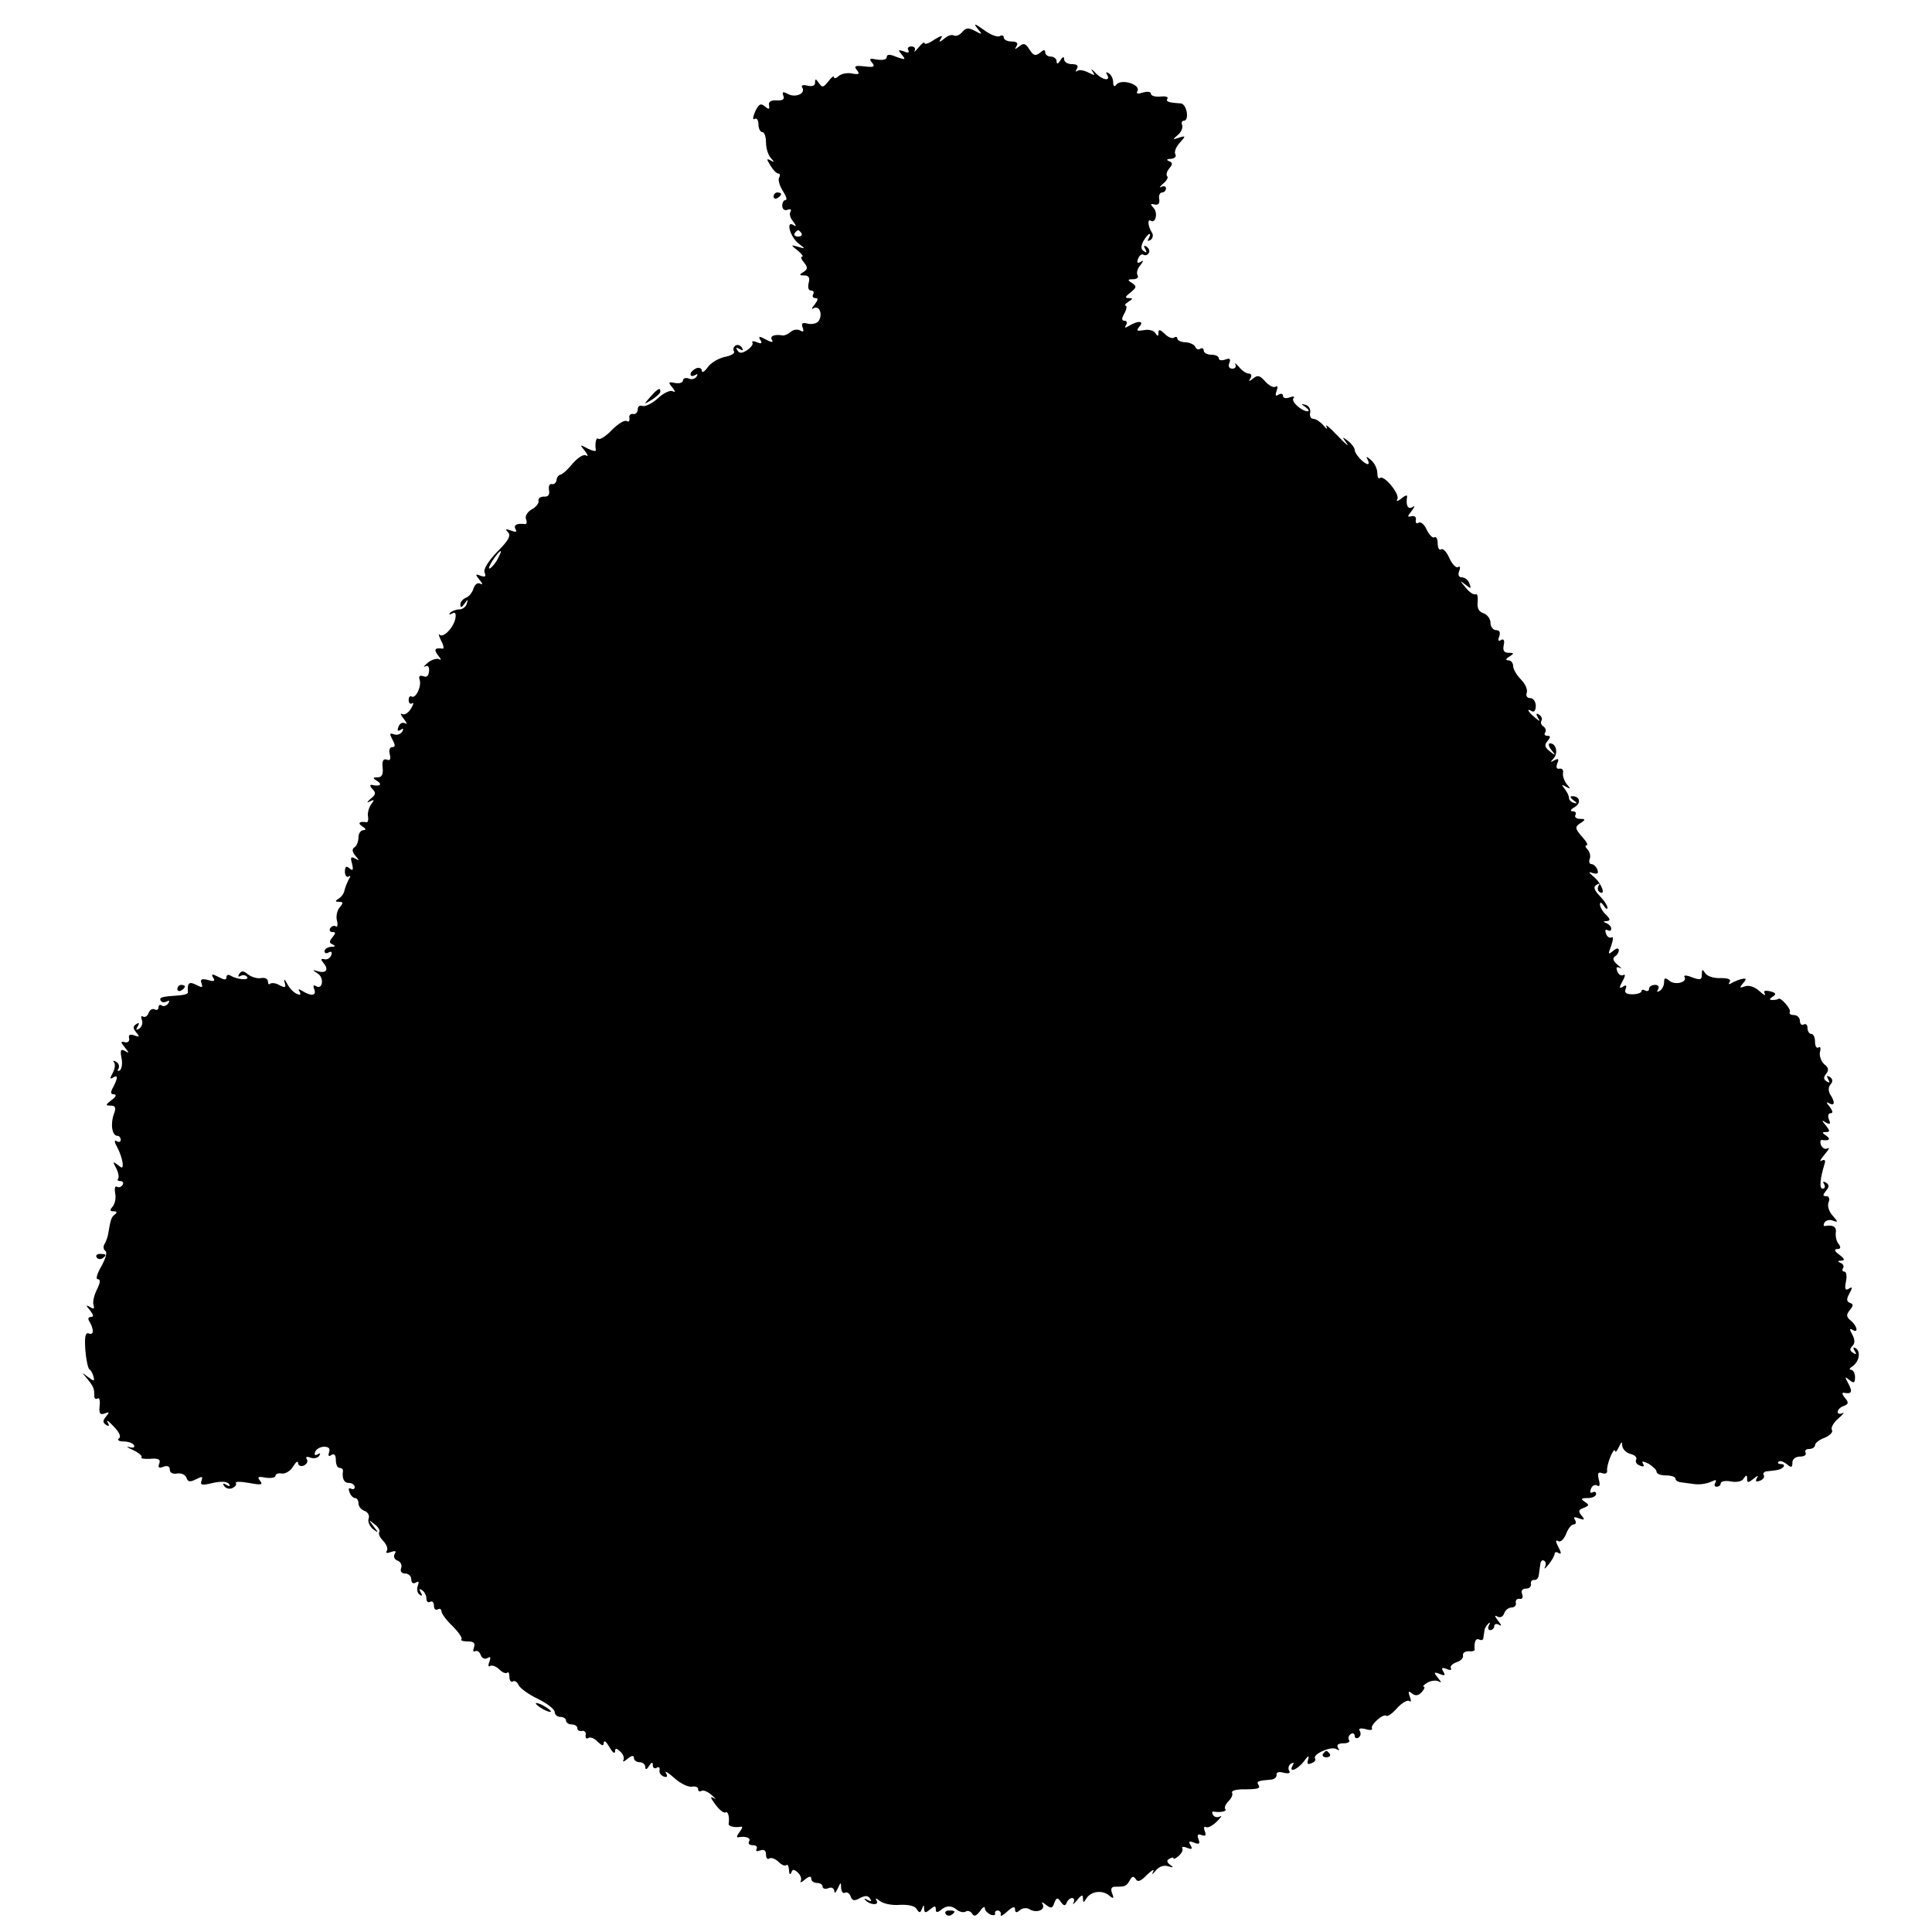
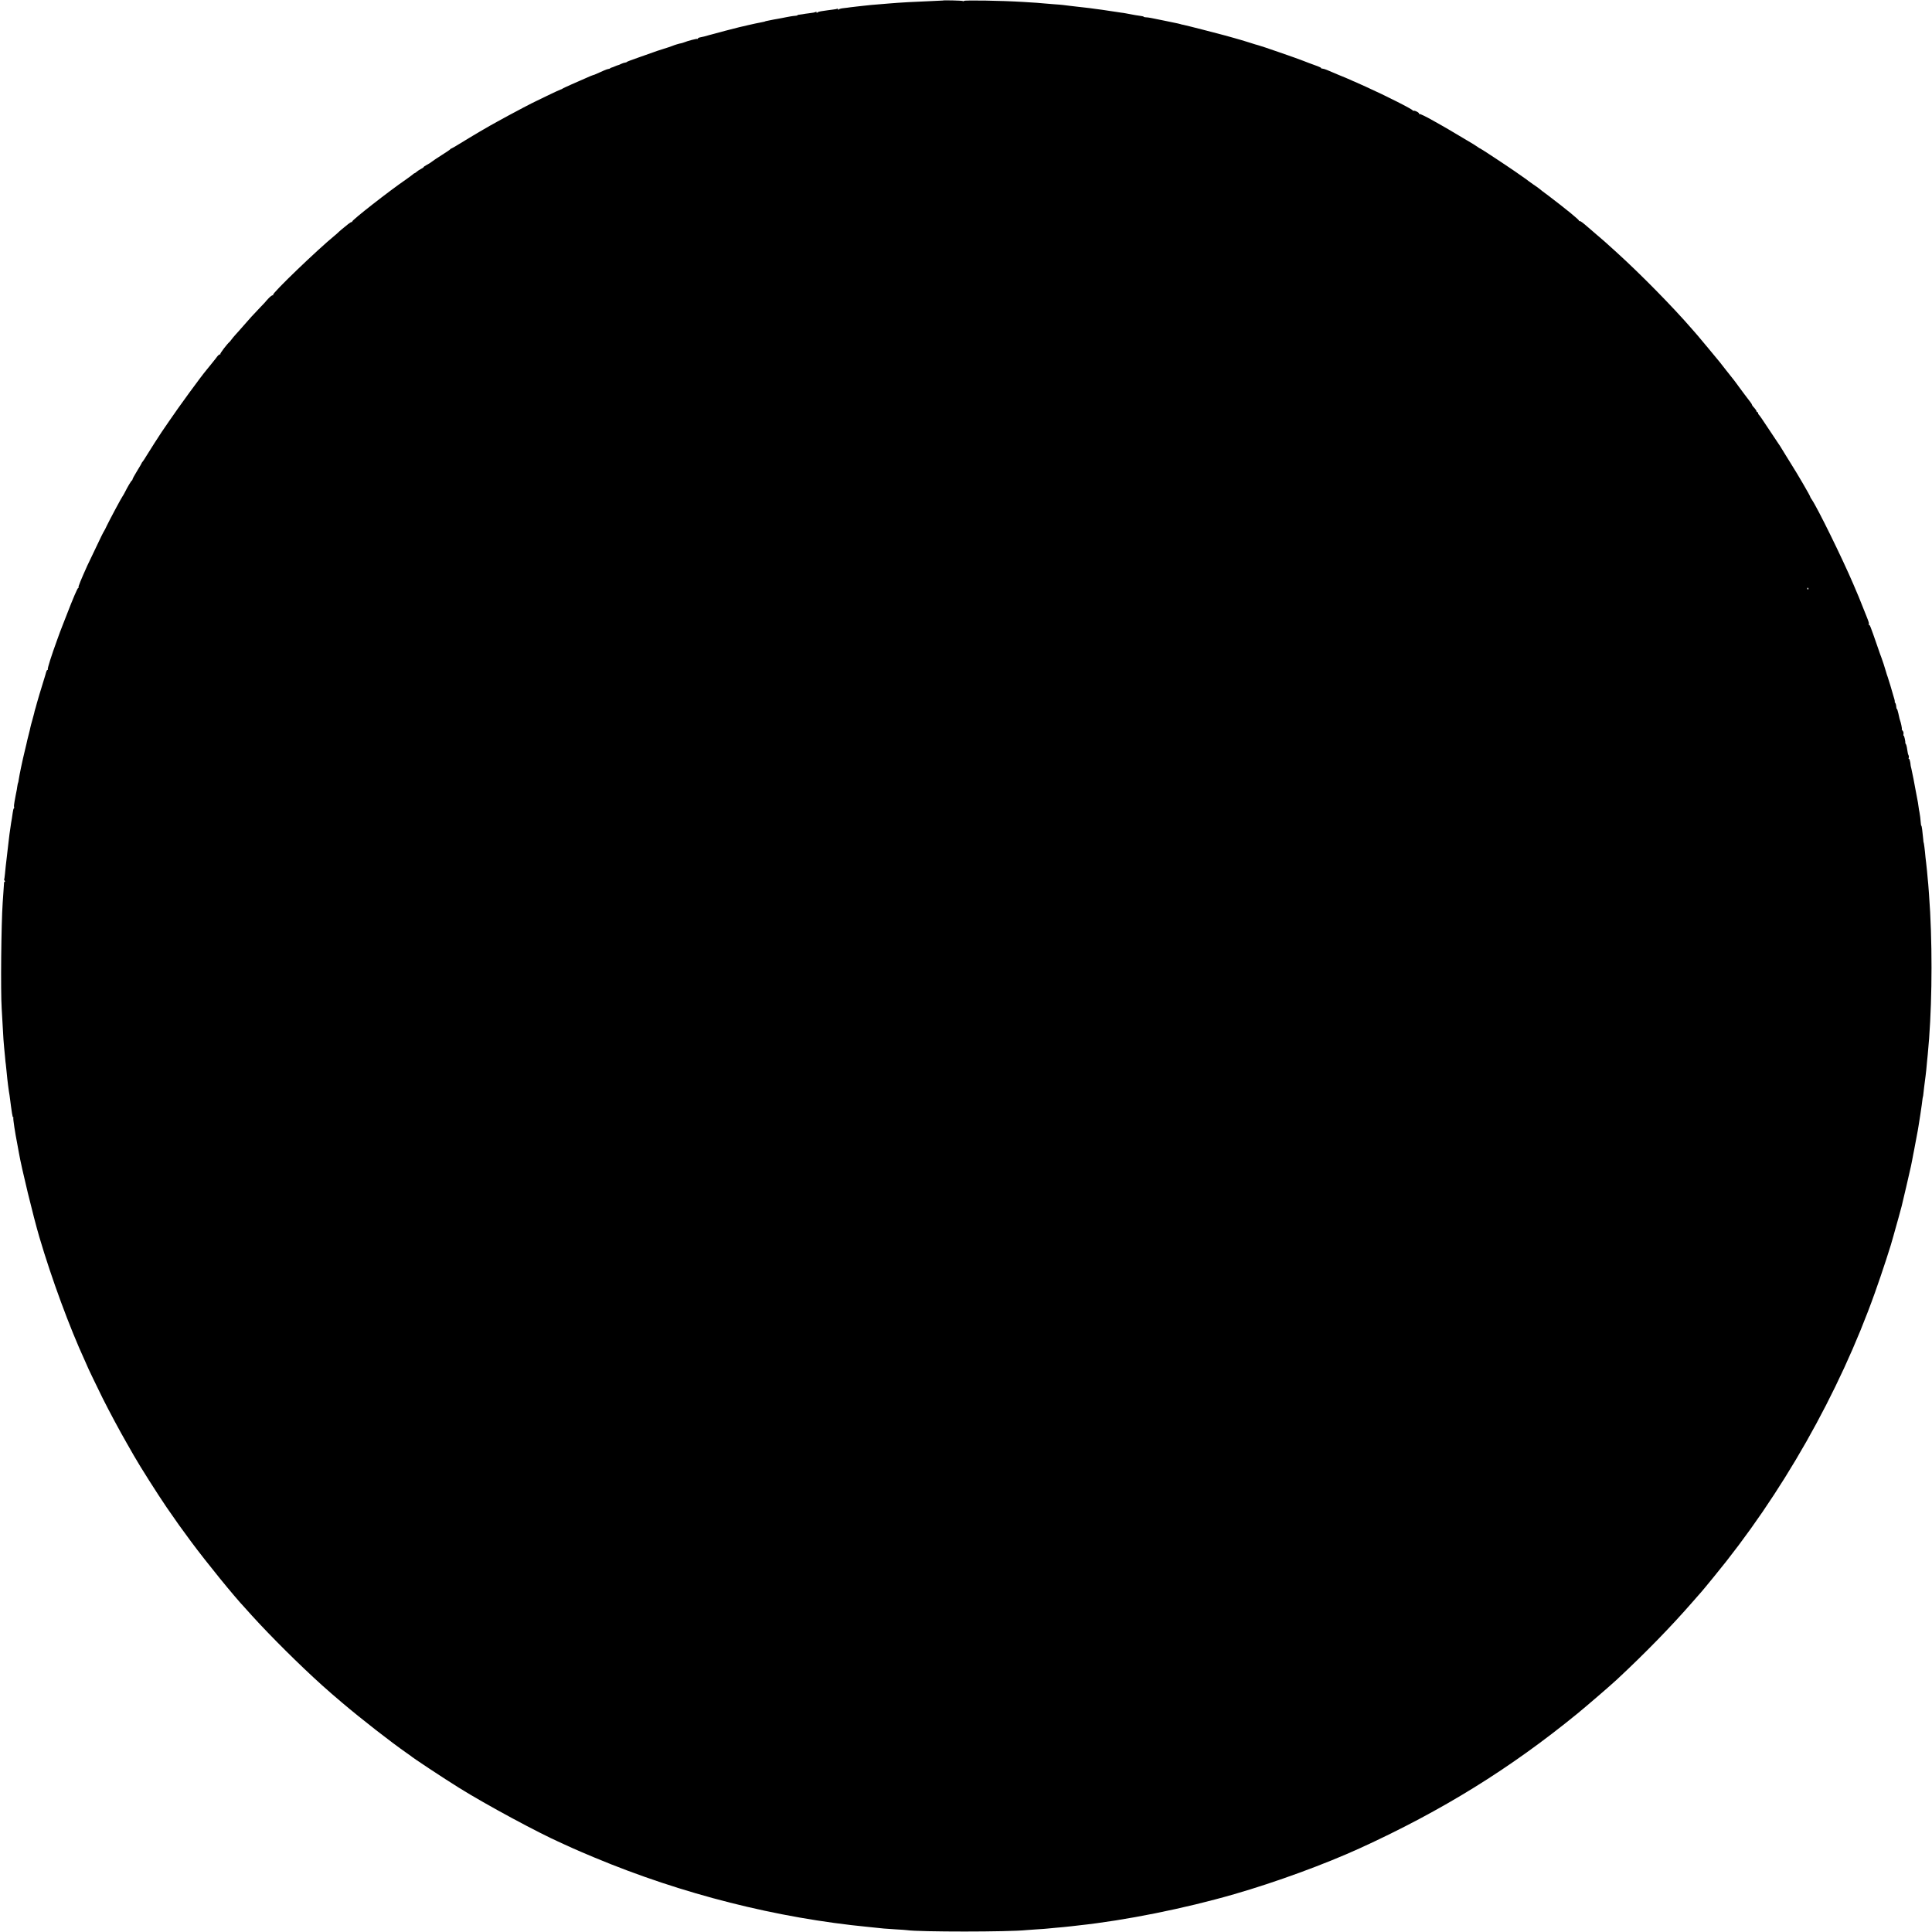
- <svg xmlns="http://www.w3.org/2000/svg" version="1.0" width="512pt" height="512pt" viewBox="0 0 512 512" preserveAspectRatio="xMidYMid meet">
-   <g transform="translate(0,512) scale(0.1,-0.1)" fill="#000000" stroke="none">
-     <path d="M2590 5045 c14 -17 14 -18 -6 -7 -17 9 -24 9 -34 -3 -7 -8 -16 -12 -22 -9 -5 3 -16 0 -25 -8 -14 -11 -16 -11 -9 1 6 8 0 7 -18 -4 -14 -10 -26 -14 -26 -9 0 4 -7 -1 -16 -12 -8 -10 -13 -14 -10 -8 3 6 -1 11 -9 11 -8 0 -11 -5 -8 -10 4 -7 -1 -8 -12 -3 -15 5 -16 4 -5 -9 11 -14 10 -14 -14 -6 -18 8 -26 7 -26 0 0 -7 -11 -9 -25 -7 -20 4 -23 3 -14 -8 9 -11 5 -13 -20 -10 -25 3 -29 1 -20 -10 8 -10 6 -12 -12 -9 -12 3 -28 0 -36 -6 -7 -7 -13 -8 -13 -3 0 4 -7 -1 -15 -12 -13 -16 -16 -17 -25 -4 -8 12 -10 12 -10 1 0 -8 -7 -11 -20 -8 -12 3 -18 1 -14 -5 10 -16 -18 -28 -38 -17 -13 7 -16 6 -12 -5 4 -9 -2 -13 -18 -12 -15 1 -22 -4 -20 -13 2 -11 0 -12 -11 -3 -11 9 -16 7 -26 -14 -6 -15 -7 -23 -1 -19 5 3 10 -3 10 -14 0 -12 5 -21 10 -21 6 0 10 -13 10 -28 0 -15 6 -34 13 -41 10 -11 9 -12 -1 -6 -11 6 -11 3 0 -14 7 -12 16 -21 21 -21 4 0 5 -5 2 -10 -4 -6 1 -22 9 -35 9 -14 13 -25 8 -25 -5 0 -9 -7 -9 -15 0 -9 6 -14 14 -11 8 3 11 1 8 -5 -4 -5 -1 -17 7 -26 9 -12 9 -15 0 -9 -20 12 -8 -32 14 -49 19 -15 19 -15 -1 -9 -20 6 -20 5 -1 -10 11 -9 16 -16 12 -16 -5 0 -3 -7 5 -16 10 -13 10 -17 -2 -25 -12 -7 -11 -9 3 -9 11 0 15 -6 11 -20 -3 -12 0 -20 6 -20 7 0 9 -4 6 -10 -3 -5 -1 -10 6 -10 8 0 7 -5 -2 -17 -8 -9 -9 -14 -3 -10 15 9 25 -15 14 -33 -4 -7 -17 -10 -28 -8 -16 4 -19 2 -15 -10 4 -10 2 -13 -6 -8 -6 4 -18 3 -25 -3 -8 -7 -18 -11 -22 -10 -22 4 -35 -2 -28 -12 4 -7 -1 -7 -16 1 -18 10 -21 9 -15 -1 6 -9 3 -11 -9 -6 -9 4 -15 3 -12 -1 3 -4 -4 -13 -14 -20 -14 -9 -21 -9 -26 0 -5 7 -3 8 6 3 9 -5 11 -4 6 4 -4 6 -12 9 -17 5 -5 -3 -7 -10 -4 -15 4 -5 -8 -12 -25 -15 -17 -4 -37 -16 -45 -28 -8 -11 -15 -15 -15 -9 0 7 -7 10 -15 7 -8 -4 -15 -10 -15 -16 0 -5 5 -6 12 -2 7 4 8 3 4 -4 -4 -6 -13 -9 -21 -5 -8 3 -15 0 -15 -5 0 -6 -9 -9 -21 -7 -18 4 -19 2 -7 -12 8 -10 8 -14 1 -10 -6 4 -24 -4 -39 -18 -15 -14 -34 -23 -41 -21 -7 3 -13 -1 -13 -9 0 -8 -6 -14 -12 -12 -7 1 -12 -4 -10 -11 1 -8 -2 -11 -7 -8 -5 4 -23 -7 -39 -23 -16 -17 -32 -27 -36 -24 -6 6 -10 -12 -7 -30 1 -4 -9 -2 -21 4 -22 12 -22 11 -8 -6 8 -10 10 -16 3 -12 -6 4 -21 -5 -35 -21 -12 -15 -27 -29 -33 -30 -5 -1 -10 -8 -10 -14 -1 -7 -6 -12 -12 -11 -7 2 -10 -6 -8 -16 2 -12 -2 -18 -13 -17 -9 0 -16 -4 -15 -11 2 -7 -7 -17 -18 -23 -12 -7 -18 -18 -15 -26 3 -7 2 -13 -2 -13 -21 3 -32 -2 -26 -13 5 -8 1 -9 -12 -4 -14 5 -16 4 -8 -4 9 -9 2 -22 -28 -52 -24 -25 -37 -46 -34 -55 5 -11 2 -13 -10 -9 -15 6 -15 4 -3 -11 8 -9 9 -14 2 -10 -7 4 -14 -1 -18 -12 -3 -11 -12 -22 -20 -25 -8 -3 -15 -11 -15 -18 0 -9 3 -9 11 2 9 13 10 13 6 0 -2 -8 -11 -15 -20 -15 -8 0 -19 -4 -24 -9 -4 -5 -3 -6 5 -2 8 5 11 1 9 -12 -4 -24 -32 -54 -42 -44 -4 4 -2 -3 4 -16 7 -12 8 -22 4 -21 -21 3 -24 -2 -12 -18 8 -9 9 -14 3 -10 -6 3 -20 -1 -30 -9 -10 -9 -14 -13 -7 -10 7 4 11 -1 10 -13 -1 -12 -6 -17 -15 -13 -10 3 -13 0 -10 -9 6 -17 -10 -51 -21 -45 -4 3 -8 -1 -8 -9 0 -8 4 -12 9 -9 5 4 4 -3 -3 -14 -7 -12 -18 -18 -24 -14 -5 3 -3 -3 5 -13 8 -10 10 -16 4 -12 -7 4 -15 0 -18 -9 -4 -10 -2 -13 6 -8 7 5 8 3 4 -5 -5 -7 -14 -10 -22 -7 -12 4 -12 2 -4 -14 8 -15 8 -20 -1 -20 -6 0 -9 -8 -6 -19 3 -13 1 -18 -8 -14 -9 3 -13 -3 -11 -21 2 -18 -2 -26 -13 -26 -14 0 -14 -2 -1 -10 14 -9 7 -15 -15 -10 -5 1 -5 -4 2 -11 10 -10 9 -15 -5 -26 -10 -9 -11 -12 -2 -7 12 6 13 5 4 -7 -6 -8 -10 -22 -9 -31 2 -10 0 -17 -3 -17 -20 3 -25 -2 -12 -11 10 -6 11 -10 3 -10 -7 0 -13 -9 -13 -19 0 -11 -5 -23 -10 -26 -8 -5 -7 -12 2 -23 11 -13 11 -14 -1 -7 -11 6 -13 3 -8 -14 4 -17 2 -20 -7 -12 -8 7 -12 5 -12 -9 0 -10 5 -16 10 -13 5 4 6 1 0 -8 -4 -8 -9 -20 -11 -28 -1 -8 -8 -18 -15 -22 -11 -7 -10 -9 1 -9 11 0 11 -3 1 -15 -7 -8 -10 -24 -7 -35 3 -11 1 -18 -3 -15 -5 3 -11 1 -15 -5 -3 -5 -1 -10 6 -10 9 0 9 -3 0 -14 -9 -11 -9 -15 1 -19 8 -4 7 -6 -4 -6 -10 -1 -18 -6 -18 -12 0 -5 5 -7 11 -3 7 4 10 1 7 -7 -3 -8 -11 -13 -18 -11 -10 2 -11 0 -2 -11 14 -17 6 -27 -16 -21 -15 5 -15 4 0 -6 18 -11 13 -45 -5 -33 -6 4 -8 0 -4 -9 6 -17 -8 -19 -32 -4 -10 6 -12 5 -7 -2 4 -8 2 -10 -7 -6 -8 3 -20 15 -26 27 -7 13 -9 14 -7 4 5 -14 2 -16 -13 -8 -10 6 -21 7 -25 4 -3 -3 -6 -1 -6 6 0 7 -8 11 -18 9 -11 -2 -26 3 -35 10 -12 10 -17 10 -23 1 -4 -7 -3 -9 4 -5 6 3 13 2 17 -3 6 -10 -27 -7 -45 4 -6 3 -10 1 -10 -5 0 -8 -6 -7 -21 1 -17 9 -20 8 -14 -2 6 -9 2 -11 -14 -6 -17 4 -21 2 -17 -9 4 -12 2 -12 -14 -4 -19 10 -24 5 -22 -20 0 -4 -10 -7 -24 -8 -46 -3 -53 -5 -48 -14 3 -5 10 -5 16 -2 7 4 8 2 4 -5 -4 -6 -12 -9 -17 -6 -5 4 -9 1 -9 -5 0 -6 -5 -8 -10 -5 -6 3 -13 -1 -16 -9 -3 -9 -10 -13 -15 -10 -5 3 -6 -1 -3 -9 3 -8 0 -18 -7 -23 -8 -5 -10 -3 -4 6 5 9 4 11 -4 6 -9 -6 -9 -11 0 -22 10 -12 9 -13 -5 -8 -11 4 -16 2 -14 -7 2 -8 -3 -13 -11 -11 -12 3 -12 1 0 -14 12 -15 12 -16 0 -9 -11 6 -13 2 -9 -19 3 -14 1 -29 -5 -33 -5 -3 -7 -1 -3 5 3 6 1 14 -6 18 -7 4 -10 4 -6 -1 4 -4 3 -17 -3 -28 -8 -14 -8 -18 0 -13 14 9 14 0 1 -25 -8 -14 -7 -19 2 -19 8 -1 5 -7 -6 -15 -17 -13 -17 -15 -3 -15 13 0 15 -5 9 -22 -10 -27 -5 -58 9 -58 5 0 9 -5 9 -11 0 -5 -5 -7 -11 -3 -7 4 -6 -3 2 -17 7 -13 13 -32 14 -41 1 -15 -1 -15 -13 -5 -13 10 -14 9 -4 -9 6 -12 8 -24 5 -28 -3 -3 -1 -6 6 -6 7 0 9 -5 6 -10 -4 -6 -10 -8 -15 -5 -5 3 -7 -4 -5 -16 3 -13 0 -28 -6 -36 -9 -10 -8 -13 2 -13 9 0 10 -3 4 -8 -10 -7 -12 -14 -18 -50 -1 -9 -6 -22 -10 -29 -4 -6 -3 -14 2 -18 6 -3 1 -20 -10 -40 -12 -21 -16 -35 -10 -35 8 0 7 -9 -2 -27 -8 -16 -12 -34 -9 -42 3 -10 0 -11 -9 -5 -12 7 -12 5 0 -9 9 -12 10 -17 2 -17 -7 0 -9 -5 -4 -12 12 -21 12 -37 -1 -32 -10 4 -12 -8 -10 -42 2 -26 7 -50 11 -53 5 -3 9 -12 11 -20 3 -12 1 -12 -15 0 -17 13 -17 13 -1 -6 16 -20 18 -24 18 -46 0 -5 4 -8 9 -5 4 3 7 -6 5 -20 -2 -20 1 -24 13 -20 13 5 14 4 4 -8 -9 -11 -9 -16 0 -22 8 -5 10 -3 4 7 -4 8 3 3 16 -11 15 -15 21 -28 14 -32 -5 -4 0 -8 12 -8 12 0 25 -4 28 -10 3 -6 -2 -8 -12 -5 -10 3 -6 -1 10 -8 15 -7 25 -16 22 -19 -4 -3 7 -5 23 -4 23 2 28 -2 24 -13 -4 -10 -1 -13 11 -8 11 4 17 1 17 -8 0 -8 8 -12 19 -10 11 2 22 -3 25 -11 4 -12 10 -12 26 -4 16 8 18 8 14 -4 -4 -12 1 -13 30 -6 23 5 38 4 43 -3 4 -6 1 -7 -7 -2 -8 5 -11 4 -6 -3 4 -6 13 -9 21 -6 8 4 13 9 10 14 -2 4 13 4 35 0 33 -6 38 -5 29 6 -8 10 -5 12 15 8 14 -2 26 0 26 5 0 5 8 8 17 6 10 -1 23 7 30 19 7 11 12 16 13 9 0 -7 7 -10 15 -7 8 4 12 11 8 17 -4 6 0 8 10 4 9 -3 19 -1 23 5 4 7 3 8 -4 4 -7 -4 -10 -2 -7 6 3 8 14 14 24 14 12 0 17 -5 13 -15 -3 -9 -1 -12 6 -7 8 5 12 0 12 -13 0 -12 4 -21 10 -21 5 0 9 -3 9 -7 -3 -21 2 -33 16 -33 8 0 15 -5 15 -11 0 -5 -4 -7 -10 -4 -6 3 -7 -1 -4 -9 3 -9 10 -16 15 -16 5 0 9 -6 9 -14 0 -8 7 -17 16 -20 9 -3 14 -13 11 -20 -3 -8 2 -20 11 -28 16 -12 16 -11 2 7 -14 19 -14 19 2 6 10 -7 16 -17 13 -21 -3 -5 2 -15 11 -24 8 -9 13 -20 9 -26 -4 -6 1 -7 11 -3 12 4 15 3 10 -5 -4 -7 -1 -15 8 -18 8 -3 12 -12 9 -20 -3 -8 1 -14 11 -14 9 0 16 -7 16 -16 0 -9 5 -12 12 -8 8 5 9 2 5 -9 -3 -9 -1 -19 5 -23 7 -5 8 -2 3 6 -5 9 -4 11 3 6 7 -4 12 -14 12 -22 0 -8 4 -12 10 -9 5 3 10 -1 10 -10 0 -9 4 -13 10 -10 5 3 10 1 10 -5 0 -6 13 -24 29 -39 16 -16 27 -32 24 -35 -4 -3 4 -6 16 -6 17 0 21 -4 17 -16 -3 -8 -2 -13 3 -10 5 3 12 -1 15 -10 3 -9 11 -12 18 -8 8 5 9 2 5 -10 -4 -9 -3 -15 2 -11 5 3 16 -1 24 -9 8 -8 17 -12 21 -9 3 4 6 -1 6 -11 0 -9 4 -15 9 -12 5 3 11 -1 15 -9 3 -8 26 -25 51 -37 25 -12 45 -28 45 -35 0 -7 7 -13 15 -13 8 0 15 -4 15 -10 0 -5 7 -10 15 -10 8 0 15 -4 15 -10 0 -5 6 -9 13 -7 6 1 11 -4 9 -11 -1 -8 2 -11 7 -8 5 4 17 -1 25 -10 12 -11 16 -12 16 -2 1 7 7 2 15 -12 8 -14 14 -19 15 -12 0 10 3 10 14 0 8 -7 11 -17 8 -23 -3 -5 2 -4 11 4 11 9 17 10 17 2 0 -6 7 -11 15 -11 8 0 15 -6 15 -12 0 -9 4 -8 10 2 7 11 10 11 10 2 0 -7 5 -10 10 -7 6 4 9 1 8 -6 -2 -6 3 -14 11 -17 9 -3 11 0 6 9 -5 8 5 2 21 -12 16 -15 37 -25 47 -24 9 2 17 -1 17 -6 0 -6 4 -8 9 -5 5 3 17 -2 28 -12 10 -9 12 -12 4 -7 -10 6 -8 0 4 -16 11 -15 23 -25 28 -22 6 4 11 -12 8 -30 -1 -7 15 -11 33 -8 5 1 3 -5 -4 -14 -7 -9 -9 -15 -4 -14 21 4 35 -2 29 -11 -3 -6 1 -10 10 -10 9 0 13 -4 10 -10 -3 -6 1 -7 9 -4 11 4 16 0 16 -11 0 -9 4 -14 9 -10 5 3 16 -1 24 -9 8 -8 17 -12 21 -9 3 4 6 -2 7 -13 0 -10 3 -14 6 -7 3 10 7 10 18 0 7 -7 10 -16 7 -22 -3 -5 2 -4 11 4 11 9 17 10 17 2 0 -6 7 -11 15 -11 8 0 15 -4 15 -10 0 -5 7 -7 15 -4 9 4 15 0 16 -7 0 -8 4 -5 9 6 8 18 9 18 9 2 1 -10 5 -16 10 -13 5 3 12 -1 15 -9 4 -12 10 -14 25 -5 14 7 22 7 27 -2 5 -7 3 -8 -7 -3 -8 5 -10 4 -6 0 12 -14 38 -15 30 -2 -4 8 -1 7 9 -1 9 -7 32 -12 53 -10 22 1 40 -3 44 -11 7 -11 10 -11 14 0 5 12 6 12 6 0 1 -11 4 -11 16 -1 12 10 15 10 15 0 0 -9 4 -9 13 -2 15 13 29 13 44 0 7 -5 17 -7 22 -4 5 4 13 1 17 -5 5 -9 11 -7 21 6 7 11 13 14 13 8 0 -6 7 -13 15 -17 8 -3 14 -1 12 3 -1 5 2 8 8 8 5 -1 9 -6 7 -12 -2 -5 6 -1 17 9 14 13 21 15 21 6 0 -9 4 -10 13 -2 7 6 18 7 26 2 18 -11 43 -1 34 14 -4 6 -1 6 9 -2 13 -10 17 -10 22 5 6 15 9 15 17 3 8 -11 12 -12 16 -2 2 6 9 12 14 12 6 0 7 -6 4 -12 -4 -7 1 -4 9 6 12 15 16 16 16 5 0 -12 2 -12 9 0 12 19 42 23 60 8 12 -10 14 -9 8 6 -4 11 -2 17 8 17 27 0 30 1 39 17 6 11 10 12 16 3 5 -9 14 -5 30 12 13 12 20 16 16 8 -5 -9 -2 -8 7 3 9 11 22 15 33 11 14 -4 15 -3 5 4 -9 7 -10 12 -2 16 6 4 11 4 11 1 0 -3 6 0 14 7 8 7 12 16 9 20 -2 4 4 5 13 1 13 -5 15 -3 9 7 -6 10 -4 12 9 7 14 -6 17 -3 12 9 -4 11 -2 15 8 11 11 -4 13 -1 9 10 -4 9 -2 14 3 11 5 -3 18 4 29 15 11 11 15 17 8 13 -6 -3 -15 -2 -18 4 -4 6 -3 10 2 9 18 -3 36 1 30 7 -3 4 1 13 9 21 8 8 12 18 9 22 -2 5 8 8 23 9 47 0 53 2 47 12 -6 9 -2 11 35 14 8 1 14 7 13 13 -1 6 6 9 19 5 14 -3 19 -1 14 6 -3 6 -1 14 5 18 8 4 9 3 5 -4 -13 -22 13 -12 30 11 10 14 14 16 11 5 -4 -12 -2 -15 8 -11 8 3 13 8 10 13 -7 11 42 33 56 25 8 -5 10 -4 5 3 -5 8 1 12 14 12 12 0 19 4 15 9 -3 5 -1 12 5 16 5 3 10 1 10 -5 0 -6 5 -8 10 -5 6 4 7 11 4 17 -5 7 0 9 14 6 12 -4 20 -3 18 1 -6 9 30 41 38 34 3 -3 16 6 29 21 13 14 28 22 32 18 5 -4 5 2 1 12 -5 14 -3 16 6 8 9 -7 17 -6 26 4 7 8 9 14 5 14 -4 0 0 5 10 11 9 5 23 7 30 3 8 -5 7 -2 -2 9 -12 15 -12 17 4 11 14 -6 16 -4 10 6 -6 10 -4 12 9 7 9 -4 14 -3 11 2 -3 5 4 12 15 16 11 3 19 12 17 18 -1 7 6 11 15 11 10 -1 17 1 16 5 -2 19 3 31 12 26 6 -3 11 -1 11 4 1 6 2 15 3 20 0 5 5 13 10 18 5 5 6 3 2 -4 -4 -7 -2 -13 3 -13 6 0 11 5 11 11 0 5 6 7 13 3 7 -5 6 0 -3 11 -9 11 -10 16 -2 11 7 -4 15 -1 18 8 3 9 12 16 20 16 8 0 13 6 11 13 -1 6 3 11 10 10 7 -2 10 4 7 12 -4 9 0 15 10 15 9 0 15 6 13 13 -1 6 3 11 9 10 6 -1 11 5 12 13 1 8 3 21 4 29 1 8 5 12 10 9 5 -3 6 -11 2 -17 -3 -7 2 -3 10 7 9 11 16 24 16 29 0 4 5 5 11 1 7 -4 7 1 -1 16 -8 15 -8 20 -1 16 6 -4 15 4 21 18 5 14 14 26 20 26 6 0 8 5 4 12 -5 8 -2 9 11 4 14 -5 16 -4 6 8 -9 11 -8 15 6 20 15 6 15 8 3 16 -12 8 -10 10 8 10 12 0 22 5 22 11 0 5 -4 7 -10 4 -6 -3 -7 1 -4 9 3 9 11 13 17 9 6 -4 8 2 4 16 -4 17 -2 21 9 17 9 -3 14 0 13 7 -1 6 3 23 9 37 6 14 11 21 12 15 1 -5 5 -1 10 10 7 15 9 16 9 4 1 -9 10 -19 22 -22 12 -3 18 -10 15 -15 -3 -6 1 -13 10 -16 9 -4 13 -2 8 5 -4 8 0 7 15 0 11 -7 21 -16 21 -21 0 -6 11 -10 25 -10 14 0 25 -4 25 -8 0 -5 6 -9 13 -10 6 -1 23 -3 37 -5 14 -2 33 1 44 6 13 6 16 6 12 -2 -4 -6 -2 -11 3 -11 6 0 11 4 11 9 0 5 12 8 27 5 15 -3 30 0 34 8 7 10 9 10 9 -1 0 -11 3 -11 17 0 11 9 14 10 9 2 -5 -9 -2 -11 8 -7 9 3 13 10 10 15 -3 5 2 10 10 10 29 3 34 4 42 11 4 5 1 8 -6 8 -7 0 -10 3 -7 6 4 4 13 1 22 -6 12 -10 15 -10 15 4 0 9 8 16 21 16 11 0 17 5 14 10 -3 6 1 10 9 10 9 0 16 5 16 10 0 6 12 15 26 20 14 6 22 15 19 20 -4 6 4 20 17 31 13 11 17 18 11 14 -7 -3 -13 -2 -13 3 0 6 7 13 16 16 13 5 14 9 3 22 -7 8 -8 14 -3 13 21 -4 24 2 13 23 -11 20 -10 21 2 11 12 -10 15 -8 15 8 0 10 -5 19 -11 19 -5 0 -4 4 4 9 18 12 23 39 9 48 -7 4 -8 1 -3 -7 6 -9 4 -11 -4 -5 -9 5 -10 10 -2 18 7 7 7 16 0 30 -8 14 -8 18 0 13 17 -11 13 10 -4 24 -12 10 -13 15 -3 28 10 12 10 16 1 19 -10 4 -10 10 -2 25 9 16 8 19 -1 13 -10 -6 -12 -1 -8 19 3 14 1 26 -4 26 -5 0 -7 4 -4 9 4 5 0 12 -6 14 -9 4 -9 6 1 6 11 1 10 5 -5 16 -13 10 -14 14 -5 15 9 0 10 4 4 13 -6 6 -9 20 -8 30 3 15 -7 22 -28 18 -5 -1 -5 3 -2 9 4 6 14 9 23 5 14 -5 13 -3 -1 13 -10 11 -15 26 -11 36 4 9 1 16 -6 16 -10 0 -10 3 -1 14 9 11 9 16 0 22 -8 4 -9 3 -5 -4 4 -7 2 -12 -4 -12 -9 0 -7 26 6 68 2 8 -1 10 -9 6 -6 -4 -3 3 8 16 11 13 15 20 9 17 -7 -4 -14 0 -18 8 -3 8 -2 14 2 14 19 -3 25 2 12 11 -12 8 -12 10 -1 10 11 0 11 3 0 17 -12 14 -12 16 0 8 11 -6 13 -4 8 8 -4 10 -2 17 5 17 6 0 5 6 -3 17 -10 11 -10 14 -1 9 14 -8 16 3 2 24 -5 9 -5 19 1 26 7 8 6 15 -2 20 -8 5 -9 3 -4 -6 5 -9 4 -11 -4 -6 -9 6 -9 11 -1 21 7 9 6 16 -6 25 -8 8 -13 22 -11 32 3 10 1 16 -4 12 -5 -3 -9 4 -9 15 0 12 -4 21 -10 21 -5 0 -10 7 -10 16 0 8 -4 12 -10 9 -5 -3 -10 1 -10 9 0 9 -7 16 -16 16 -8 0 -13 3 -11 8 5 7 -24 40 -30 35 -2 -2 -9 -3 -15 -3 -10 0 -10 2 0 9 10 6 9 10 -7 14 -14 3 -19 1 -14 -6 3 -7 -3 -4 -15 7 -12 11 -28 16 -38 12 -14 -5 -15 -4 -5 8 10 11 9 14 -1 12 -7 -1 -19 -6 -27 -10 -9 -6 -12 -5 -7 2 4 7 -5 10 -25 10 -17 -1 -35 5 -40 13 -7 11 -9 11 -9 -3 0 -15 -4 -16 -26 -8 -14 6 -23 6 -20 1 9 -14 -25 -23 -40 -10 -11 9 -14 8 -14 -4 0 -9 -5 -19 -12 -23 -7 -4 -8 -3 -4 4 4 7 1 12 -8 12 -9 0 -16 -5 -16 -11 0 -5 -4 -7 -10 -4 -5 3 -10 3 -10 -2 0 -4 -11 -8 -24 -8 -16 0 -22 4 -18 14 4 10 1 12 -7 6 -10 -6 -11 -3 -1 15 7 12 8 20 2 16 -5 -3 -13 1 -16 10 -4 10 -2 13 7 9 6 -4 4 0 -6 8 -12 10 -14 17 -8 22 6 3 11 11 11 17 0 6 -6 6 -15 -2 -14 -11 -14 -10 -5 14 5 15 6 25 1 22 -5 -3 -12 1 -15 10 -3 8 -2 12 4 9 6 -3 10 -2 10 4 0 5 -6 12 -12 14 -10 4 -10 6 0 6 10 1 10 5 -2 17 -9 8 -16 21 -16 27 0 7 4 6 10 -3 5 -8 10 -11 10 -6 0 6 -9 20 -21 32 -15 16 -17 24 -8 29 7 5 10 4 5 -3 -3 -6 -2 -13 3 -16 18 -11 5 24 -15 40 -15 13 -16 15 -2 10 12 -3 15 -1 11 10 -3 7 -10 14 -15 14 -6 0 -8 6 -5 14 3 7 0 19 -6 25 -6 6 -7 11 -2 11 4 0 0 9 -11 21 -21 24 -22 28 -2 40 10 7 9 9 -5 9 -10 0 -15 5 -12 10 3 6 0 10 -7 10 -8 0 -6 5 5 11 18 11 14 29 -6 29 -7 0 -6 -4 3 -11 10 -7 11 -9 2 -7 -8 2 -14 8 -14 13 0 6 -5 16 -11 24 -10 12 -9 13 3 6 13 -7 13 -6 2 7 -7 9 -11 22 -10 29 2 8 -2 13 -9 12 -8 -2 -10 4 -6 14 5 12 3 14 -8 8 -11 -6 -11 -5 -2 5 13 14 7 40 -9 40 -6 0 -4 -8 3 -17 13 -16 12 -17 -4 -4 -13 10 -15 17 -6 27 9 11 8 14 0 14 -7 0 -10 4 -6 9 3 5 1 12 -5 16 -6 4 -8 10 -5 15 3 5 0 12 -6 16 -8 5 -9 3 -4 -7 8 -12 6 -12 -8 0 -18 15 -23 26 -7 16 6 -3 10 3 10 14 0 12 -7 21 -15 21 -8 0 -12 6 -9 14 3 8 -4 24 -15 35 -12 12 -21 28 -21 36 0 8 -6 15 -12 15 -9 0 -8 4 2 10 13 8 13 10 -2 10 -12 0 -16 6 -13 20 3 13 0 18 -7 14 -7 -5 -9 -1 -5 9 4 11 1 17 -8 17 -8 0 -15 9 -15 19 0 11 -8 22 -19 26 -12 4 -17 13 -15 30 1 14 -1 23 -6 20 -4 -2 -16 5 -26 18 -16 19 -16 20 -1 8 15 -12 17 -12 11 3 -3 9 -12 16 -20 16 -8 0 -11 6 -7 17 4 9 2 14 -3 10 -5 -3 -16 8 -23 24 -7 16 -17 27 -22 23 -5 -3 -9 4 -9 16 0 12 -4 19 -9 16 -4 -3 -13 6 -20 20 -6 14 -16 22 -21 19 -6 -4 -9 -1 -8 7 2 7 -3 12 -11 10 -12 -3 -12 -1 0 14 9 12 9 15 2 10 -12 -7 -18 5 -14 28 1 5 -6 3 -15 -5 -10 -8 -15 -9 -11 -2 8 13 -36 66 -46 56 -4 -3 -7 3 -7 14 0 11 -8 27 -17 34 -11 10 -14 10 -9 2 4 -7 4 -13 1 -13 -10 0 -35 27 -35 38 0 5 -8 16 -17 23 -17 13 -17 12 -4 -6 8 -11 -3 -2 -24 20 -21 22 -34 33 -30 25 4 -9 1 -8 -8 3 -8 9 -20 17 -26 17 -7 0 -11 7 -9 16 2 10 -4 19 -12 21 -13 4 -13 3 0 -6 8 -6 11 -11 5 -11 -17 1 -45 27 -37 35 4 5 -1 5 -10 2 -10 -4 -18 -2 -18 4 0 6 -5 7 -12 3 -8 -5 -9 -2 -5 10 4 10 3 15 -3 11 -5 -3 -17 3 -27 14 -14 16 -20 18 -32 8 -12 -9 -13 -9 -7 1 4 7 2 12 -5 12 -6 0 -18 8 -26 18 -8 9 -12 12 -9 6 3 -6 -1 -11 -8 -11 -9 0 -12 7 -8 15 4 11 1 14 -11 9 -9 -3 -17 -2 -17 3 0 6 -9 10 -20 10 -11 0 -20 5 -20 11 0 5 -4 8 -9 5 -5 -4 -11 -1 -13 4 -2 6 -13 12 -26 13 -12 0 -22 5 -22 10 0 4 -4 6 -9 2 -5 -3 -17 2 -25 11 -12 11 -16 12 -16 2 0 -10 -2 -10 -8 -1 -4 7 -18 11 -31 8 -18 -3 -21 -2 -11 10 13 15 -4 16 -29 1 -10 -6 -12 -5 -7 2 4 7 2 12 -4 12 -8 0 -8 6 0 20 6 11 7 20 3 20 -4 0 -1 5 7 10 13 8 13 10 1 10 -11 0 -9 4 5 15 16 13 17 16 4 25 -13 8 -12 10 3 10 10 0 15 5 12 10 -4 6 -1 18 7 27 9 12 9 15 1 9 -9 -5 -11 -2 -7 8 3 9 10 14 14 11 5 -3 11 -1 14 4 4 5 1 13 -5 17 -8 5 -9 3 -4 -6 5 -9 4 -11 -3 -6 -9 5 -9 13 -2 27 6 10 13 19 16 19 3 0 2 -5 -2 -12 -4 -7 -3 -8 5 -4 6 4 8 13 4 19 -11 17 -13 38 -3 32 13 -8 19 22 7 34 -9 10 -9 12 3 9 10 -2 14 3 12 15 -2 9 2 17 8 17 5 0 10 5 10 11 0 5 -6 7 -12 4 -7 -4 -5 0 4 8 10 8 15 17 11 20 -3 4 -1 13 6 21 9 11 9 15 -1 19 -8 3 -6 6 5 6 10 1 15 6 12 12 -4 5 1 19 11 30 17 19 17 20 -2 14 -17 -6 -17 -5 -3 7 9 7 14 19 12 26 -3 6 -1 12 4 12 16 0 8 45 -8 46 -34 2 -40 5 -35 13 3 4 -6 7 -19 5 -14 -1 -25 2 -25 8 0 5 -9 6 -21 3 -13 -5 -19 -3 -15 3 11 18 -44 35 -56 17 -5 -6 -8 -3 -8 7 0 9 -5 20 -12 24 -7 4 -8 3 -4 -4 11 -19 -14 -14 -32 6 -10 10 -12 11 -7 3 8 -12 7 -12 -11 -3 -12 6 -25 8 -29 4 -5 -4 -5 -1 -1 6 5 8 0 12 -13 12 -12 0 -21 6 -21 13 0 8 -4 7 -10 -3 -6 -10 -10 -11 -10 -2 0 6 -7 12 -15 12 -8 0 -15 5 -15 11 0 8 -4 8 -14 -1 -12 -9 -17 -8 -28 9 -10 16 -15 18 -27 8 -12 -9 -13 -9 -7 1 5 8 0 12 -13 12 -12 0 -21 5 -21 11 0 5 -5 7 -11 3 -6 -3 -25 4 -42 17 -24 17 -28 18 -17 4z m-466 -543 c3 -5 -1 -9 -9 -9 -8 0 -12 4 -9 9 3 4 7 8 9 8 2 0 6 -4 9 -8z m-804 -861 c-5 -11 -15 -23 -21 -27 -6 -3 -3 5 6 20 20 30 30 35 15 7z" />
-     <path d="M2050 4599 c0 -5 5 -7 10 -4 6 3 10 8 10 11 0 2 -4 4 -10 4 -5 0 -10 -5 -10 -11z" />
-     <path d="M1724 4069 c-19 -22 -19 -22 4 -8 12 8 22 17 22 21 0 12 -6 9 -26 -13z" />
-     <path d="M470 2499 c0 -5 5 -7 10 -4 6 3 10 8 10 11 0 2 -4 4 -10 4 -5 0 -10 -5 -10 -11z" />
-     <path d="M256 1788 c3 -5 10 -6 15 -3 13 9 11 12 -6 12 -8 0 -12 -4 -9 -9z" />
-     <path d="M1420 606 c0 -3 9 -10 20 -16 11 -6 20 -8 20 -6 0 3 -9 10 -20 16 -11 6 -20 8 -20 6z" />
-     <path d="M3506 472 c-3 -5 1 -9 9 -9 8 0 12 4 9 9 -3 4 -7 8 -9 8 -2 0 -6 -4 -9 -8z" />
-     <path d="M2506 48 c3 -5 10 -6 15 -3 13 9 11 12 -6 12 -8 0 -12 -4 -9 -9z" />
+ <svg xmlns="http://www.w3.org/2000/svg" version="1.0" width="2522pt" height="2522pt" viewBox="0 0 2522 2522" preserveAspectRatio="xMidYMid meet">
+   <g transform="translate(0,2522) scale(0.1,-0.1)" fill="#000000" stroke="none">
+     <path d="M12306 25213 c-1 -1 -67 -4 -146 -7 -205 -8 -411 -19 -550 -31 -62 -5 -194 -16 -240 -20 -25 -2 -63 -6 -85 -9 -22 -3 -67 -8 -100 -11 -33 -3 -71 -8 -85 -10 -14 -3 -52 -7 -85 -11 -33 -3 -63 -11 -67 -18 -6 -8 -8 -7 -8 2 0 7 -4 11 -9 8 -5 -3 -31 -8 -58 -11 -26 -3 -57 -8 -68 -9 -11 -2 -45 -7 -75 -11 -30 -4 -58 -13 -62 -19 -5 -8 -8 -7 -8 2 0 7 -5 10 -10 7 -12 -7 -40 -13 -95 -19 -22 -2 -58 -8 -80 -12 -22 -3 -46 -7 -52 -7 -7 0 -13 -3 -13 -6 0 -3 -12 -7 -27 -7 -16 -1 -44 -5 -63 -8 -19 -4 -46 -9 -60 -11 -14 -3 -36 -7 -50 -10 -14 -3 -40 -8 -59 -11 -35 -6 -54 -9 -111 -21 -46 -9 -50 -10 -52 -13 -4 -2 -23 -6 -68 -15 -19 -3 -84 -17 -145 -31 -60 -14 -117 -27 -125 -29 -52 -12 -310 -80 -385 -101 -49 -15 -105 -29 -122 -31 -18 -3 -33 -10 -33 -16 0 -6 -3 -8 -6 -5 -5 6 -126 -25 -174 -45 -14 -5 -32 -11 -40 -12 -18 -2 -88 -23 -115 -35 -11 -5 -65 -23 -120 -40 -55 -17 -109 -35 -120 -40 -11 -4 -95 -34 -187 -66 -93 -32 -168 -60 -168 -64 0 -3 -9 -6 -20 -7 -11 -1 -35 -9 -52 -17 -17 -9 -34 -16 -38 -16 -4 0 -25 -8 -46 -17 -22 -9 -42 -17 -46 -17 -3 -1 -10 -4 -14 -8 -4 -5 -14 -8 -21 -8 -8 0 -33 -9 -56 -19 -64 -29 -121 -54 -127 -56 -27 -7 -66 -23 -120 -48 -36 -16 -117 -52 -180 -79 -63 -28 -117 -53 -120 -57 -3 -3 -12 -7 -20 -9 -8 -2 -80 -35 -159 -73 -79 -39 -154 -75 -165 -80 -29 -12 -285 -146 -368 -192 -38 -20 -98 -54 -135 -74 -103 -55 -344 -197 -476 -279 -66 -41 -123 -74 -127 -74 -5 0 -10 -3 -12 -8 -1 -4 -52 -39 -113 -77 -60 -38 -118 -77 -128 -86 -10 -9 -38 -27 -62 -39 -25 -13 -45 -27 -45 -31 0 -4 -15 -15 -34 -24 -18 -9 -43 -25 -54 -35 -12 -11 -24 -20 -28 -20 -4 0 -17 -8 -28 -19 -12 -10 -52 -40 -91 -67 -213 -146 -702 -528 -697 -545 1 -5 -2 -8 -6 -7 -5 2 -26 -10 -47 -27 -45 -35 -128 -105 -135 -114 -3 -4 -21 -19 -40 -35 -225 -184 -814 -750 -805 -774 2 -7 0 -10 -5 -7 -6 4 -30 -14 -54 -39 -24 -25 -42 -46 -41 -46 1 0 -28 -31 -64 -68 -95 -99 -148 -157 -221 -242 -36 -41 -82 -94 -104 -117 -21 -23 -46 -53 -54 -65 -9 -13 -19 -25 -22 -28 -31 -24 -130 -153 -124 -162 4 -6 3 -8 -4 -4 -6 3 -23 -10 -39 -31 -15 -21 -32 -43 -38 -49 -5 -6 -23 -29 -40 -50 -16 -21 -42 -52 -56 -69 -77 -91 -365 -486 -496 -679 -46 -66 -87 -128 -93 -136 -23 -32 -157 -243 -195 -305 -22 -37 -46 -73 -52 -80 -7 -7 -13 -16 -13 -19 0 -3 -27 -50 -60 -103 -33 -54 -60 -103 -60 -110 0 -6 -4 -13 -8 -15 -9 -3 -56 -82 -94 -158 -13 -25 -26 -47 -29 -50 -8 -7 -173 -315 -206 -385 -15 -33 -30 -62 -33 -65 -3 -3 -19 -34 -37 -70 -36 -74 -170 -355 -184 -385 -83 -185 -119 -272 -114 -283 2 -7 1 -11 -4 -8 -8 5 -67 -133 -156 -364 -20 -52 -40 -104 -45 -115 -31 -79 -43 -111 -73 -195 -78 -214 -128 -373 -123 -387 3 -8 2 -11 -4 -8 -5 3 -14 -14 -20 -37 -6 -24 -18 -63 -26 -88 -22 -66 -101 -333 -108 -365 -1 -5 -5 -19 -9 -30 -3 -11 -9 -31 -11 -45 -3 -14 -14 -55 -25 -93 -11 -37 -22 -80 -25 -95 -2 -15 -12 -52 -20 -84 -8 -31 -17 -67 -20 -80 -8 -40 -14 -62 -30 -129 -33 -134 -73 -326 -82 -388 -2 -18 -6 -36 -8 -40 -3 -3 -7 -27 -11 -51 -3 -25 -8 -52 -10 -60 -2 -8 -7 -31 -10 -50 -3 -19 -10 -59 -16 -88 -6 -29 -8 -59 -5 -67 3 -8 1 -15 -3 -17 -5 -2 -11 -27 -15 -57 -4 -30 -9 -64 -11 -75 -2 -12 -7 -38 -10 -58 -10 -71 -15 -108 -21 -145 -3 -21 -7 -58 -10 -83 -2 -25 -9 -79 -14 -120 -5 -41 -12 -100 -15 -130 -3 -30 -8 -68 -10 -85 -2 -16 -7 -61 -10 -100 -4 -38 -8 -72 -11 -74 -2 -2 1 -10 7 -18 6 -7 7 -13 2 -13 -5 0 -10 -6 -10 -12 0 -12 -11 -174 -18 -263 -19 -271 -28 -1148 -13 -1380 4 -55 9 -149 12 -210 9 -169 14 -245 20 -300 3 -27 8 -83 12 -124 3 -41 8 -84 10 -95 2 -11 6 -50 9 -86 3 -36 8 -81 10 -100 3 -19 7 -57 10 -85 3 -27 8 -63 11 -80 3 -16 7 -41 9 -55 30 -234 39 -289 46 -284 5 3 6 -1 3 -9 -5 -13 23 -195 51 -337 8 -45 16 -84 21 -115 35 -203 188 -833 268 -1105 160 -543 394 -1177 592 -1608 19 -41 34 -75 34 -77 0 -6 129 -273 199 -415 90 -180 226 -433 317 -591 40 -70 82 -143 92 -161 79 -139 311 -505 428 -676 139 -202 184 -264 319 -447 202 -272 562 -715 700 -861 5 -6 46 -51 90 -100 255 -281 628 -651 920 -914 108 -96 134 -119 260 -226 256 -217 644 -519 840 -655 28 -19 52 -36 55 -39 20 -21 431 -293 634 -419 353 -220 1026 -583 1336 -721 41 -18 109 -49 150 -68 41 -19 170 -74 285 -122 1138 -475 2376 -788 3570 -904 88 -9 180 -18 205 -21 25 -2 97 -7 160 -11 63 -3 126 -8 140 -10 159 -24 1328 -24 1560 1 19 2 82 6 140 10 58 3 119 8 135 10 17 2 64 7 105 10 74 6 126 11 205 20 22 3 65 8 95 11 608 65 1386 221 2032 408 542 156 1188 393 1643 601 1072 490 1955 1037 2835 1755 120 98 440 374 516 445 366 341 708 691 994 1020 58 66 110 125 115 131 6 6 26 31 46 55 20 24 70 85 110 134 887 1077 1635 2395 2104 3711 96 268 218 644 240 735 2 9 13 47 24 86 16 54 69 247 85 308 16 63 113 480 122 525 2 14 9 48 15 75 6 28 13 64 15 80 3 17 7 39 10 50 7 38 42 220 48 255 3 19 8 46 10 60 8 46 37 235 42 275 3 22 7 54 9 70 2 17 4 30 5 30 1 0 3 11 5 25 4 45 18 154 31 253 6 46 12 103 19 187 3 30 7 75 10 100 51 518 63 1231 31 1850 -7 129 -25 390 -32 440 -2 19 -6 64 -9 100 -3 36 -8 82 -11 103 -3 21 -7 56 -9 76 -7 87 -21 196 -25 196 -1 0 -3 16 -4 35 -12 123 -19 176 -25 180 -3 3 -7 19 -7 35 -2 37 -13 125 -18 145 -3 8 -7 38 -11 65 -3 28 -12 82 -20 120 -8 39 -16 84 -19 100 -8 51 -45 238 -55 280 -6 22 -10 42 -10 45 -2 38 -15 89 -22 84 -5 -3 -6 2 -3 10 3 9 3 24 -1 34 -5 9 -9 22 -10 27 -9 65 -19 112 -25 120 -5 6 -8 12 -8 15 3 19 -15 99 -21 96 -4 -3 -6 8 -3 23 2 16 -2 34 -12 43 -8 9 -13 18 -10 21 5 4 -12 86 -24 117 -3 8 -6 17 -6 20 -1 3 -8 33 -15 67 -8 35 -16 61 -20 59 -3 -2 -7 12 -8 31 -1 19 -7 41 -14 49 -6 8 -9 14 -6 14 3 0 1 15 -4 33 -6 17 -12 39 -14 47 -10 40 -67 227 -74 245 -5 11 -14 40 -21 65 -15 54 -49 157 -60 185 -5 11 -30 81 -55 155 -91 263 -98 279 -108 273 -6 -4 -7 -1 -3 6 7 11 2 29 -29 106 -7 17 -29 73 -50 125 -20 52 -43 109 -50 125 -7 17 -39 91 -70 165 -147 344 -471 1004 -546 1112 -11 14 -19 30 -19 34 0 12 -169 302 -248 426 -18 28 -52 83 -75 121 -59 98 -87 142 -109 172 -4 6 -58 87 -120 180 -61 94 -115 172 -120 173 -4 2 -8 10 -8 18 0 8 -4 14 -10 14 -5 0 -10 4 -10 10 0 9 -19 35 -47 65 -7 8 -13 17 -13 22 0 4 -9 19 -20 33 -11 14 -45 59 -76 100 -30 41 -63 85 -72 97 -9 12 -24 32 -32 44 -8 12 -25 34 -36 48 -12 14 -55 69 -96 121 -40 52 -81 104 -90 115 -41 51 -268 323 -287 345 -12 14 -46 52 -74 85 -255 294 -671 717 -984 1001 -143 130 -190 172 -268 237 -27 23 -70 60 -95 82 -86 75 -113 94 -122 89 -5 -3 -7 -1 -6 5 3 11 -169 152 -397 325 -27 21 -63 47 -79 59 -16 12 -34 27 -40 32 -6 6 -40 30 -76 54 -36 25 -67 47 -70 50 -3 4 -25 20 -50 37 -25 17 -79 55 -120 84 -117 81 -449 300 -455 300 -4 0 -21 10 -38 23 -18 12 -41 27 -52 34 -11 6 -99 59 -195 116 -96 57 -195 116 -220 129 -25 14 -63 35 -85 48 -123 70 -203 109 -210 102 -5 -4 -5 -2 -2 4 8 13 -60 47 -75 38 -6 -4 -8 -3 -5 3 7 11 -347 191 -618 313 -115 52 -140 63 -145 65 -3 0 -25 10 -50 22 -25 11 -97 42 -160 67 -63 26 -130 54 -149 63 -19 8 -44 16 -56 17 -13 0 -21 4 -19 7 2 4 -18 14 -44 24 -94 34 -158 58 -187 70 -59 25 -579 205 -592 205 -4 0 -57 16 -118 36 -60 19 -144 44 -185 55 -41 11 -97 27 -125 35 -82 23 -515 134 -548 140 -17 2 -33 7 -37 9 -4 2 -20 6 -36 9 -16 3 -92 19 -169 35 -182 38 -214 44 -247 45 -16 1 -28 4 -28 7 0 4 -21 9 -47 12 -43 6 -70 10 -183 32 -19 4 -48 8 -65 10 -16 2 -61 9 -100 15 -118 18 -199 30 -245 35 -14 2 -43 6 -65 9 -22 3 -65 8 -95 11 -30 3 -66 7 -80 9 -14 2 -52 7 -85 10 -33 4 -73 9 -90 11 -16 2 -70 7 -120 10 -49 4 -104 8 -122 10 -30 4 -144 12 -283 20 -279 17 -759 25 -767 13 -2 -5 -10 -5 -16 -1 -10 6 -255 12 -261 6z m11299 -7672 c3 -5 2 -12 -3 -15 -5 -3 -9 1 -9 9 0 17 3 19 12 6z" />
  </g>
</svg>
